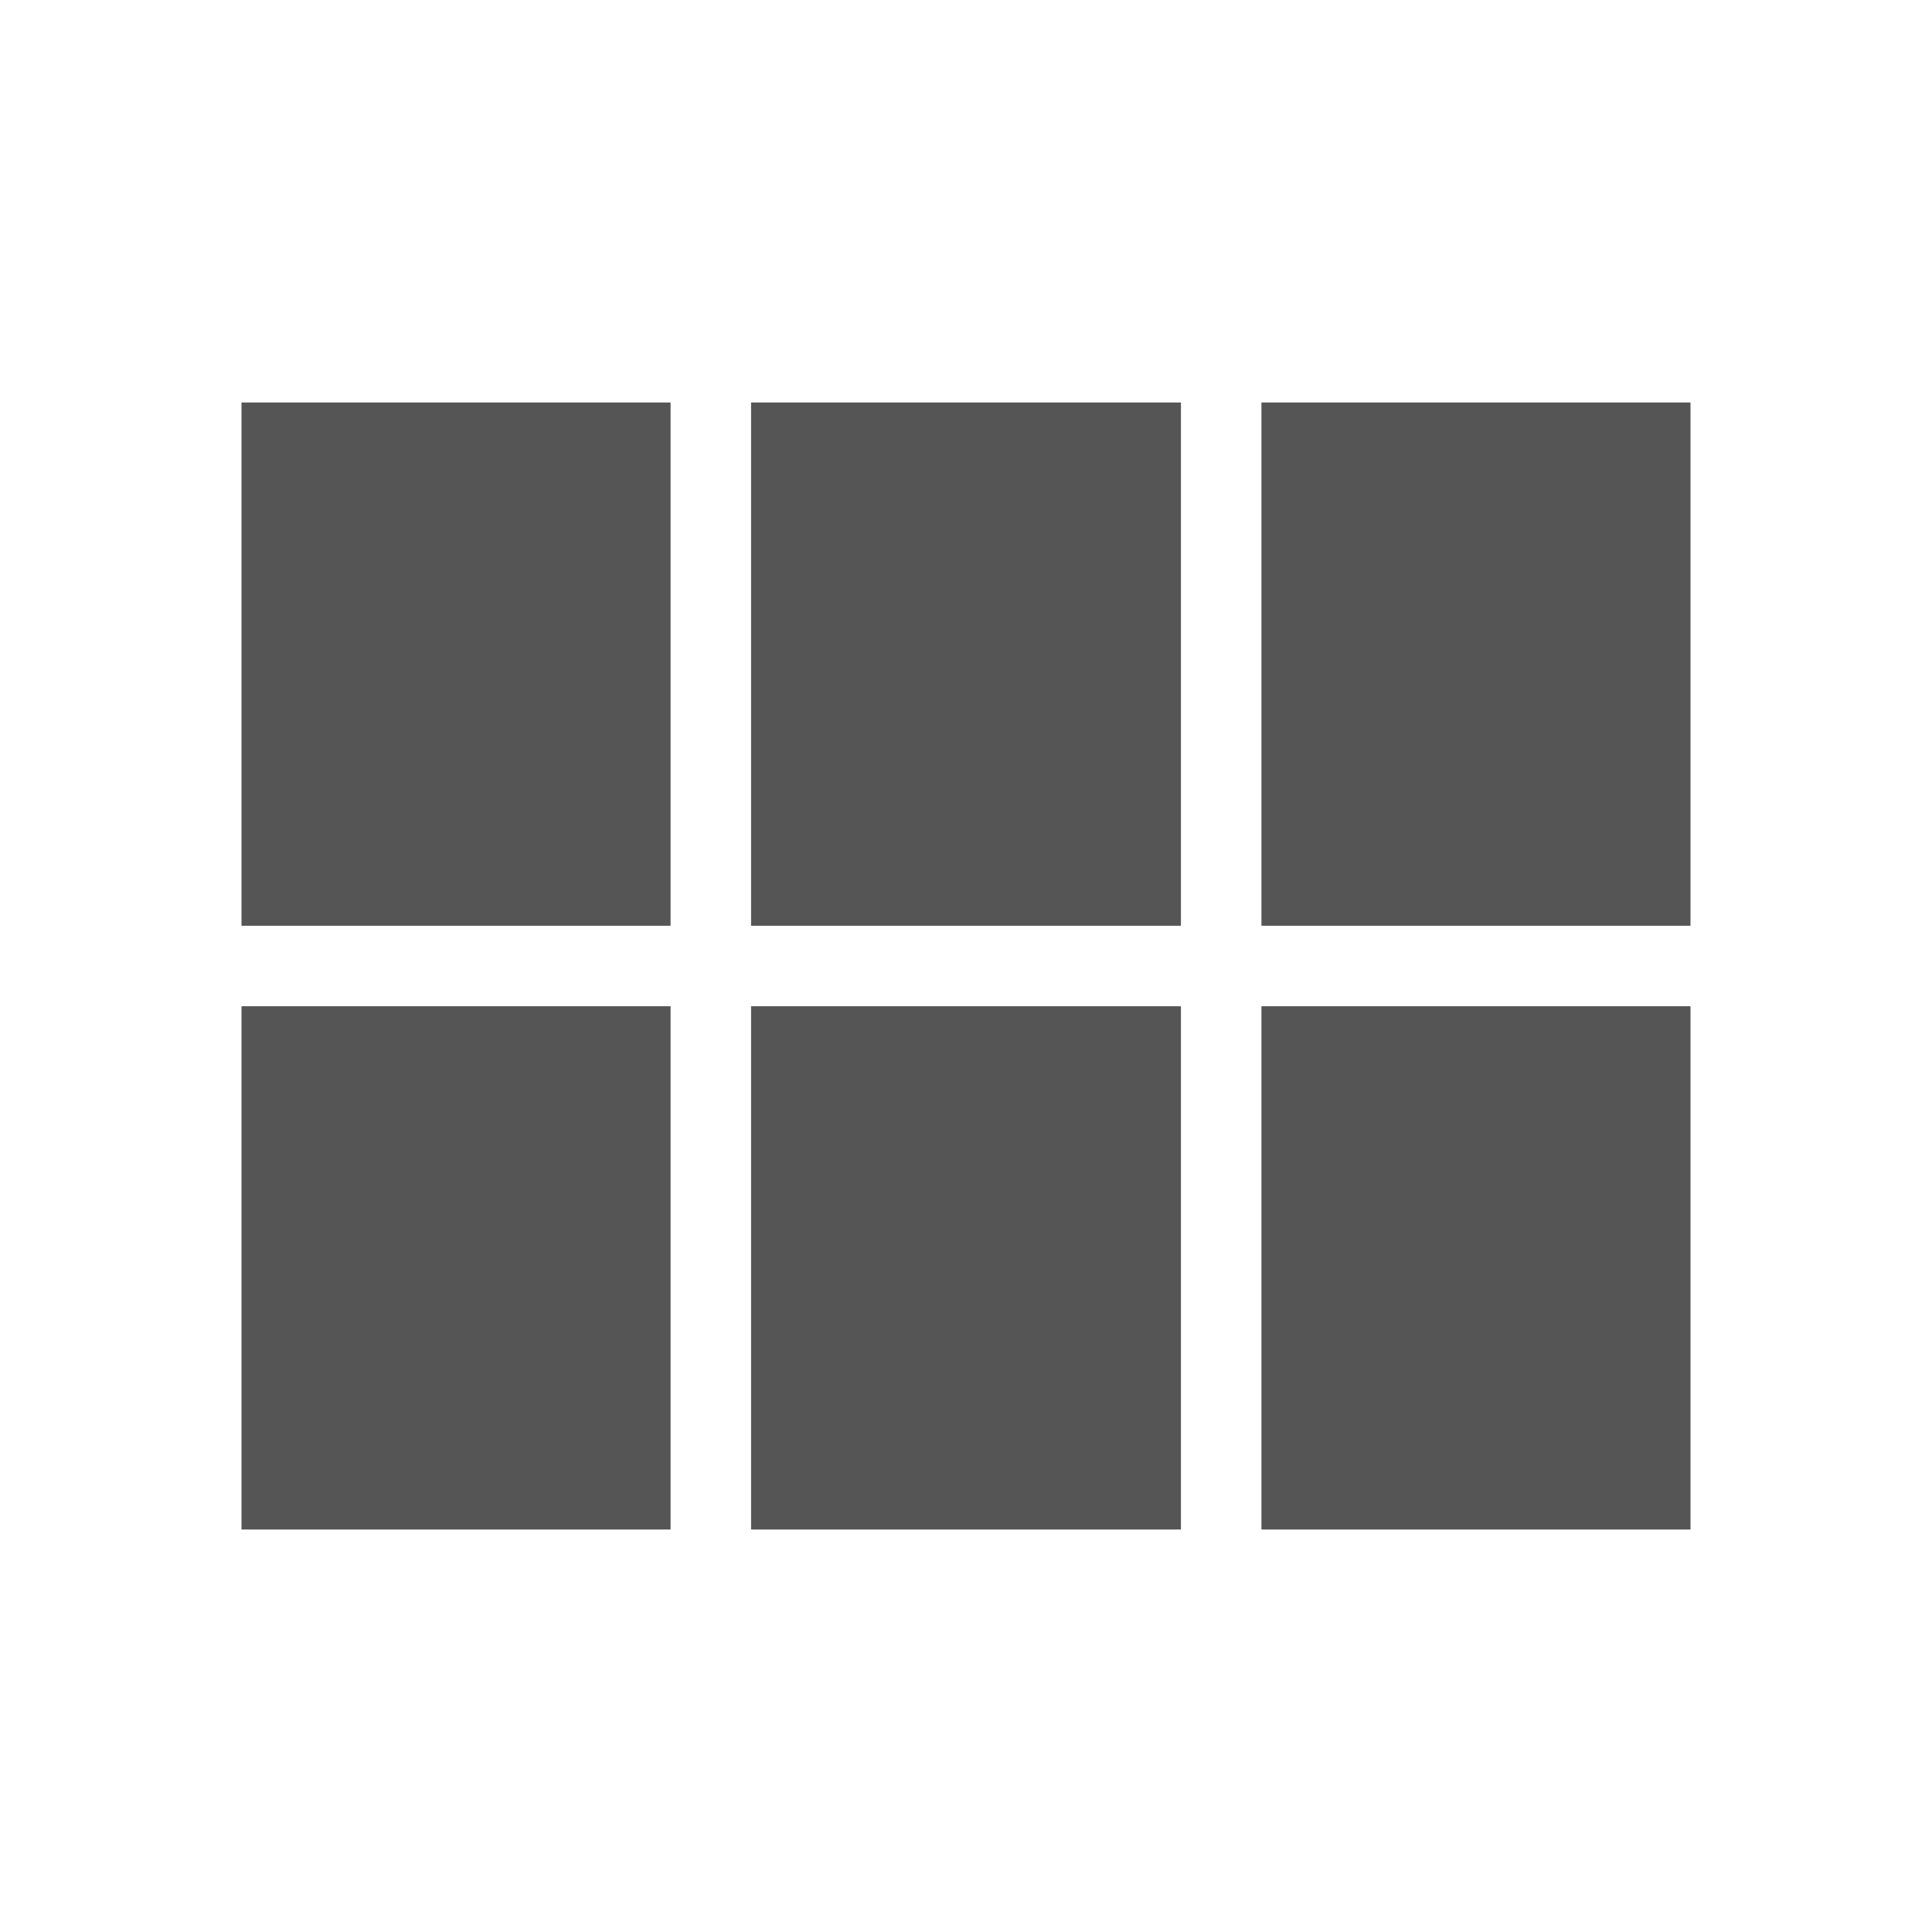
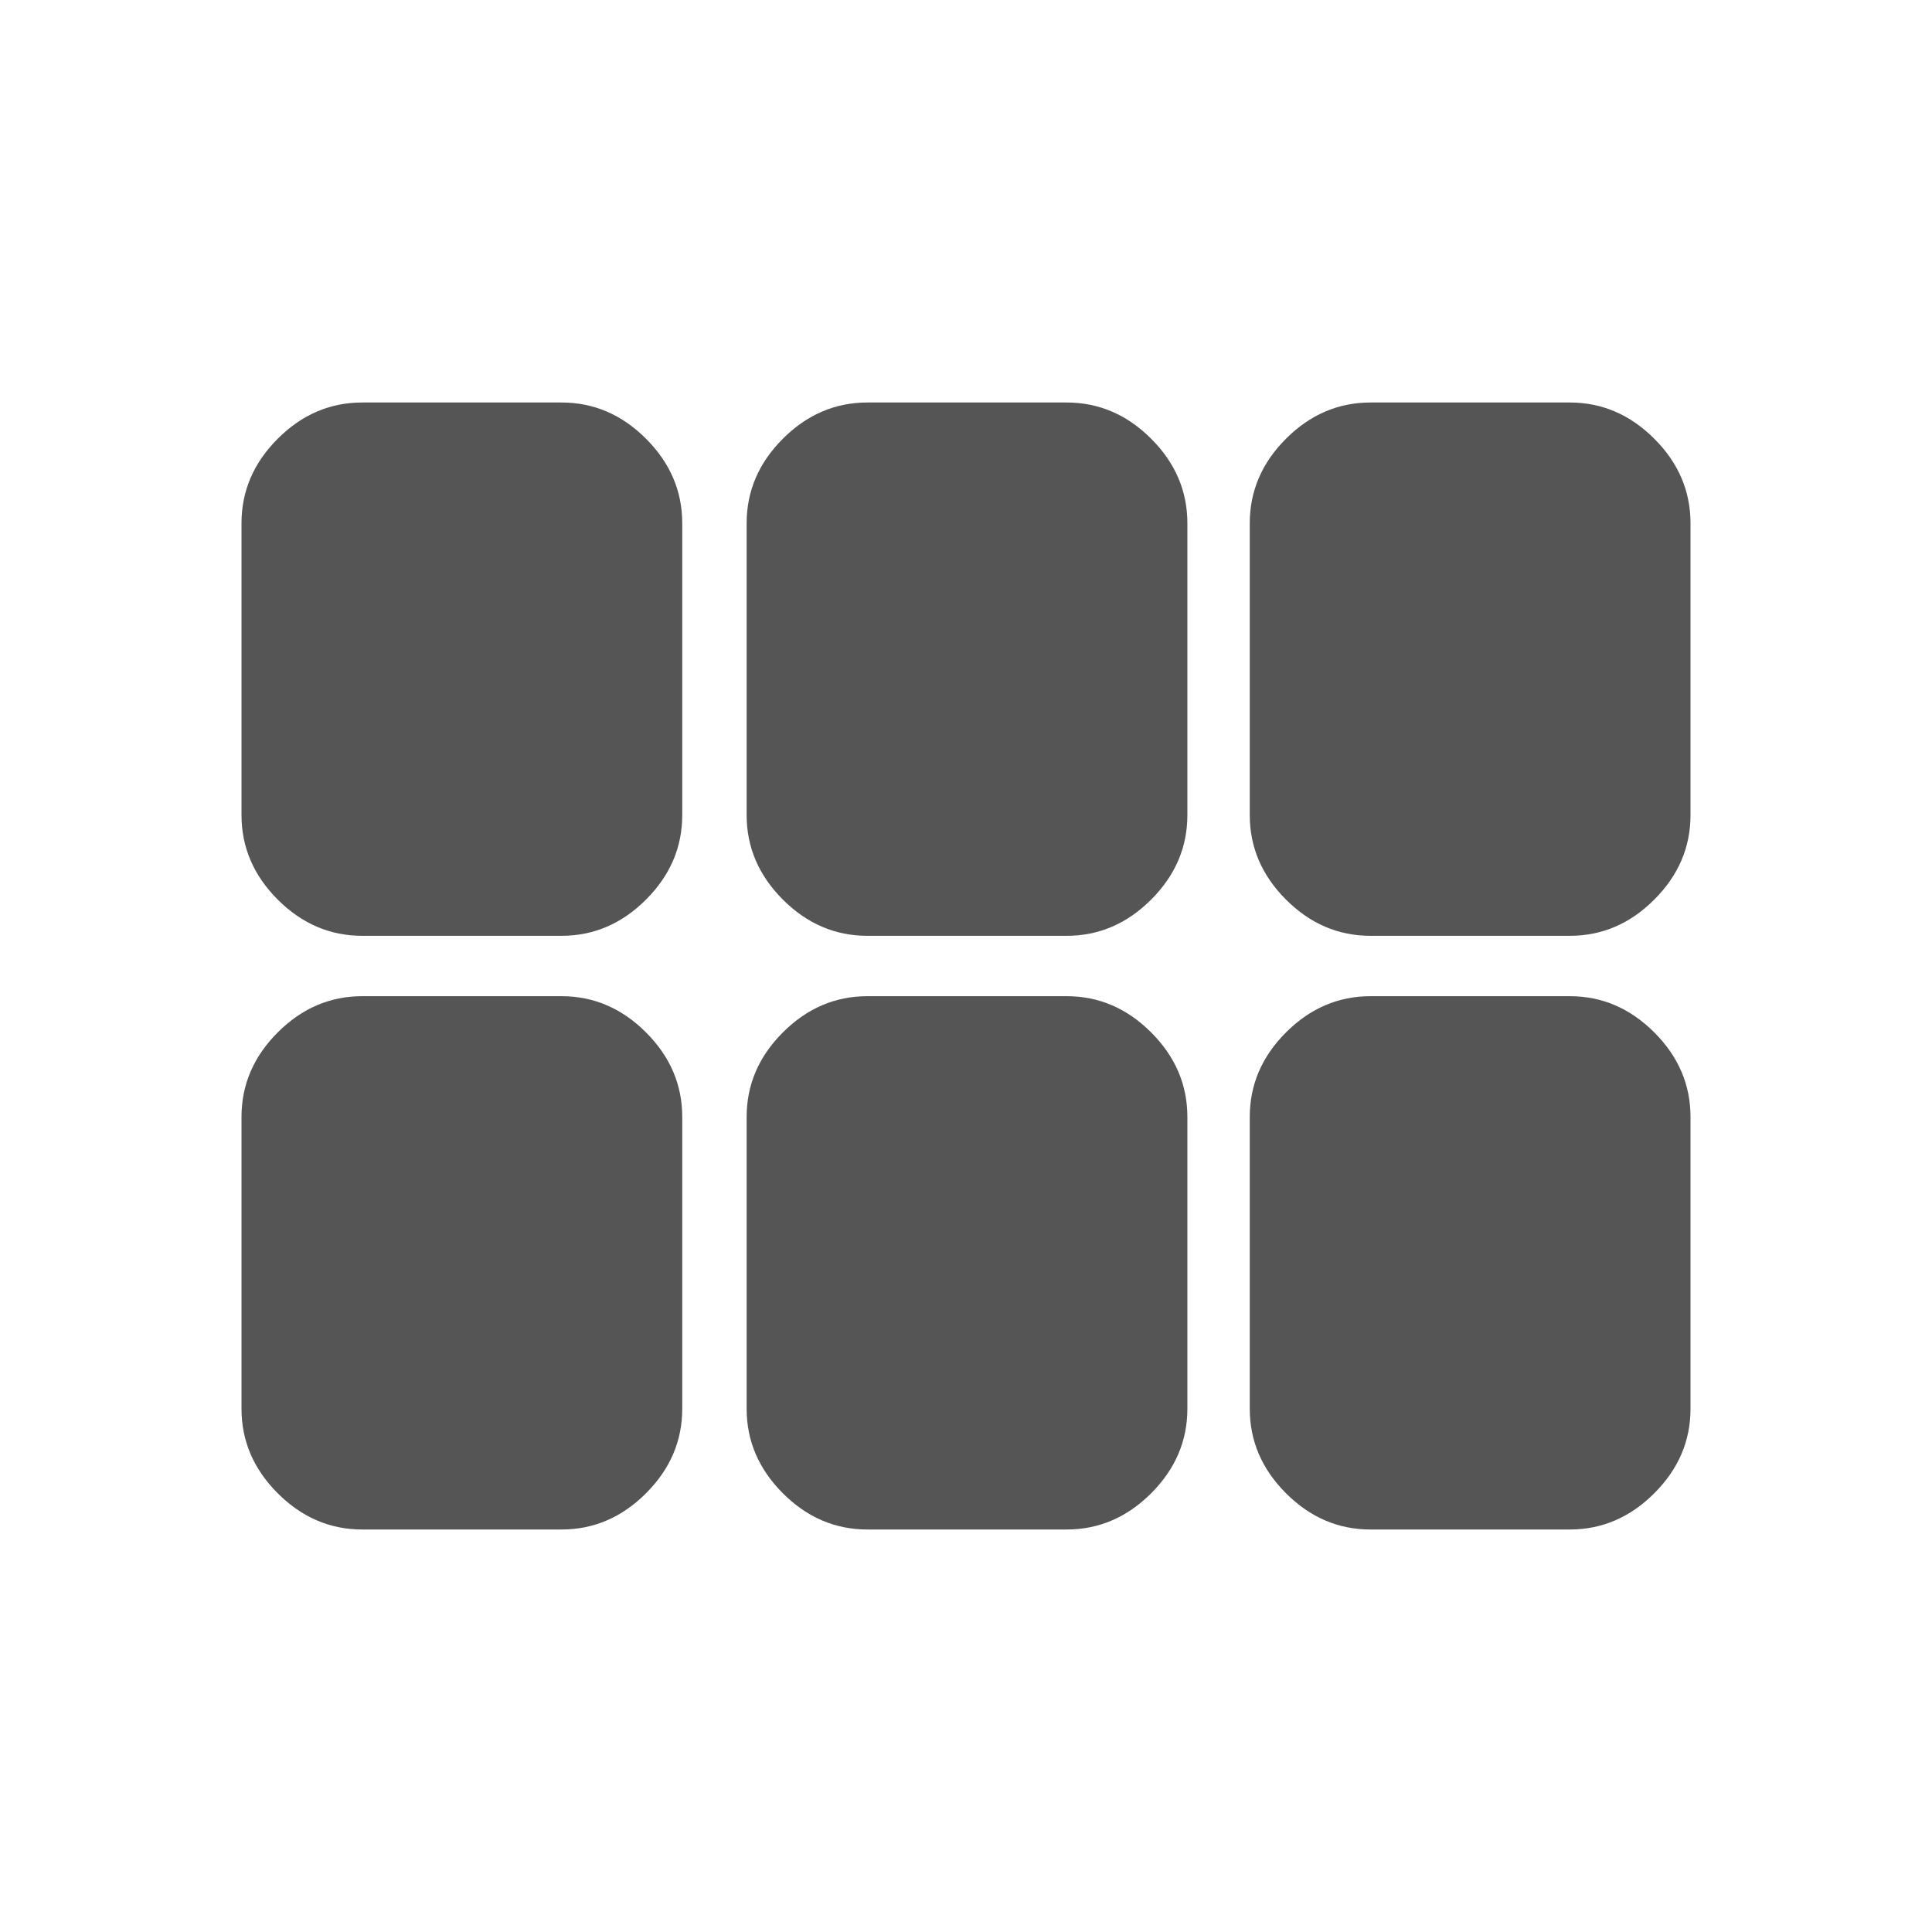
- <svg xmlns="http://www.w3.org/2000/svg" width="24" height="24" viewBox="0 0 24 24">
-   <path fill="#555" d="M14.67 5v6.5H9.33V5h5.34zm1 6.5H21V5h-5.33v6.5zm-1 7.5v-6.5H9.33V19h5.34zm1-6.5V19H21v-6.5h-5.33zm-7.34 0H3V19h5.33v-6.5zm0-1V5H3v6.5h5.33z" />
+ <svg xmlns="http://www.w3.org/2000/svg" width="24" height="24" viewBox="0 -960 960 960">
+   <path fill="#555" d="M681-495q-24 0-42-18t-18-42v-145q0-24 18-42t42-18h99q24 0 42 18t18 42v145q0 24-18 42t-42 18h-99Zm-250 0q-24 0-42-18t-18-42v-145q0-24 18-42t42-18h99q24 0 42 18t18 42v145q0 24-18 42t-42 18h-99Zm-251 0q-24 0-42-18t-18-42v-145q0-24 18-42t42-18h99q24 0 42 18t18 42v145q0 24-18 42t-42 18h-99Zm0 295q-24 0-42-18t-18-42v-145q0-24 18-42t42-18h99q24 0 42 18t18 42v145q0 24-18 42t-42 18h-99Zm251 0q-24 0-42-18t-18-42v-145q0-24 18-42t42-18h99q24 0 42 18t18 42v145q0 24-18 42t-42 18h-99Zm250 0q-24 0-42-18t-18-42v-145q0-24 18-42t42-18h99q24 0 42 18t18 42v145q0 24-18 42t-42 18h-99Z" />
</svg>
